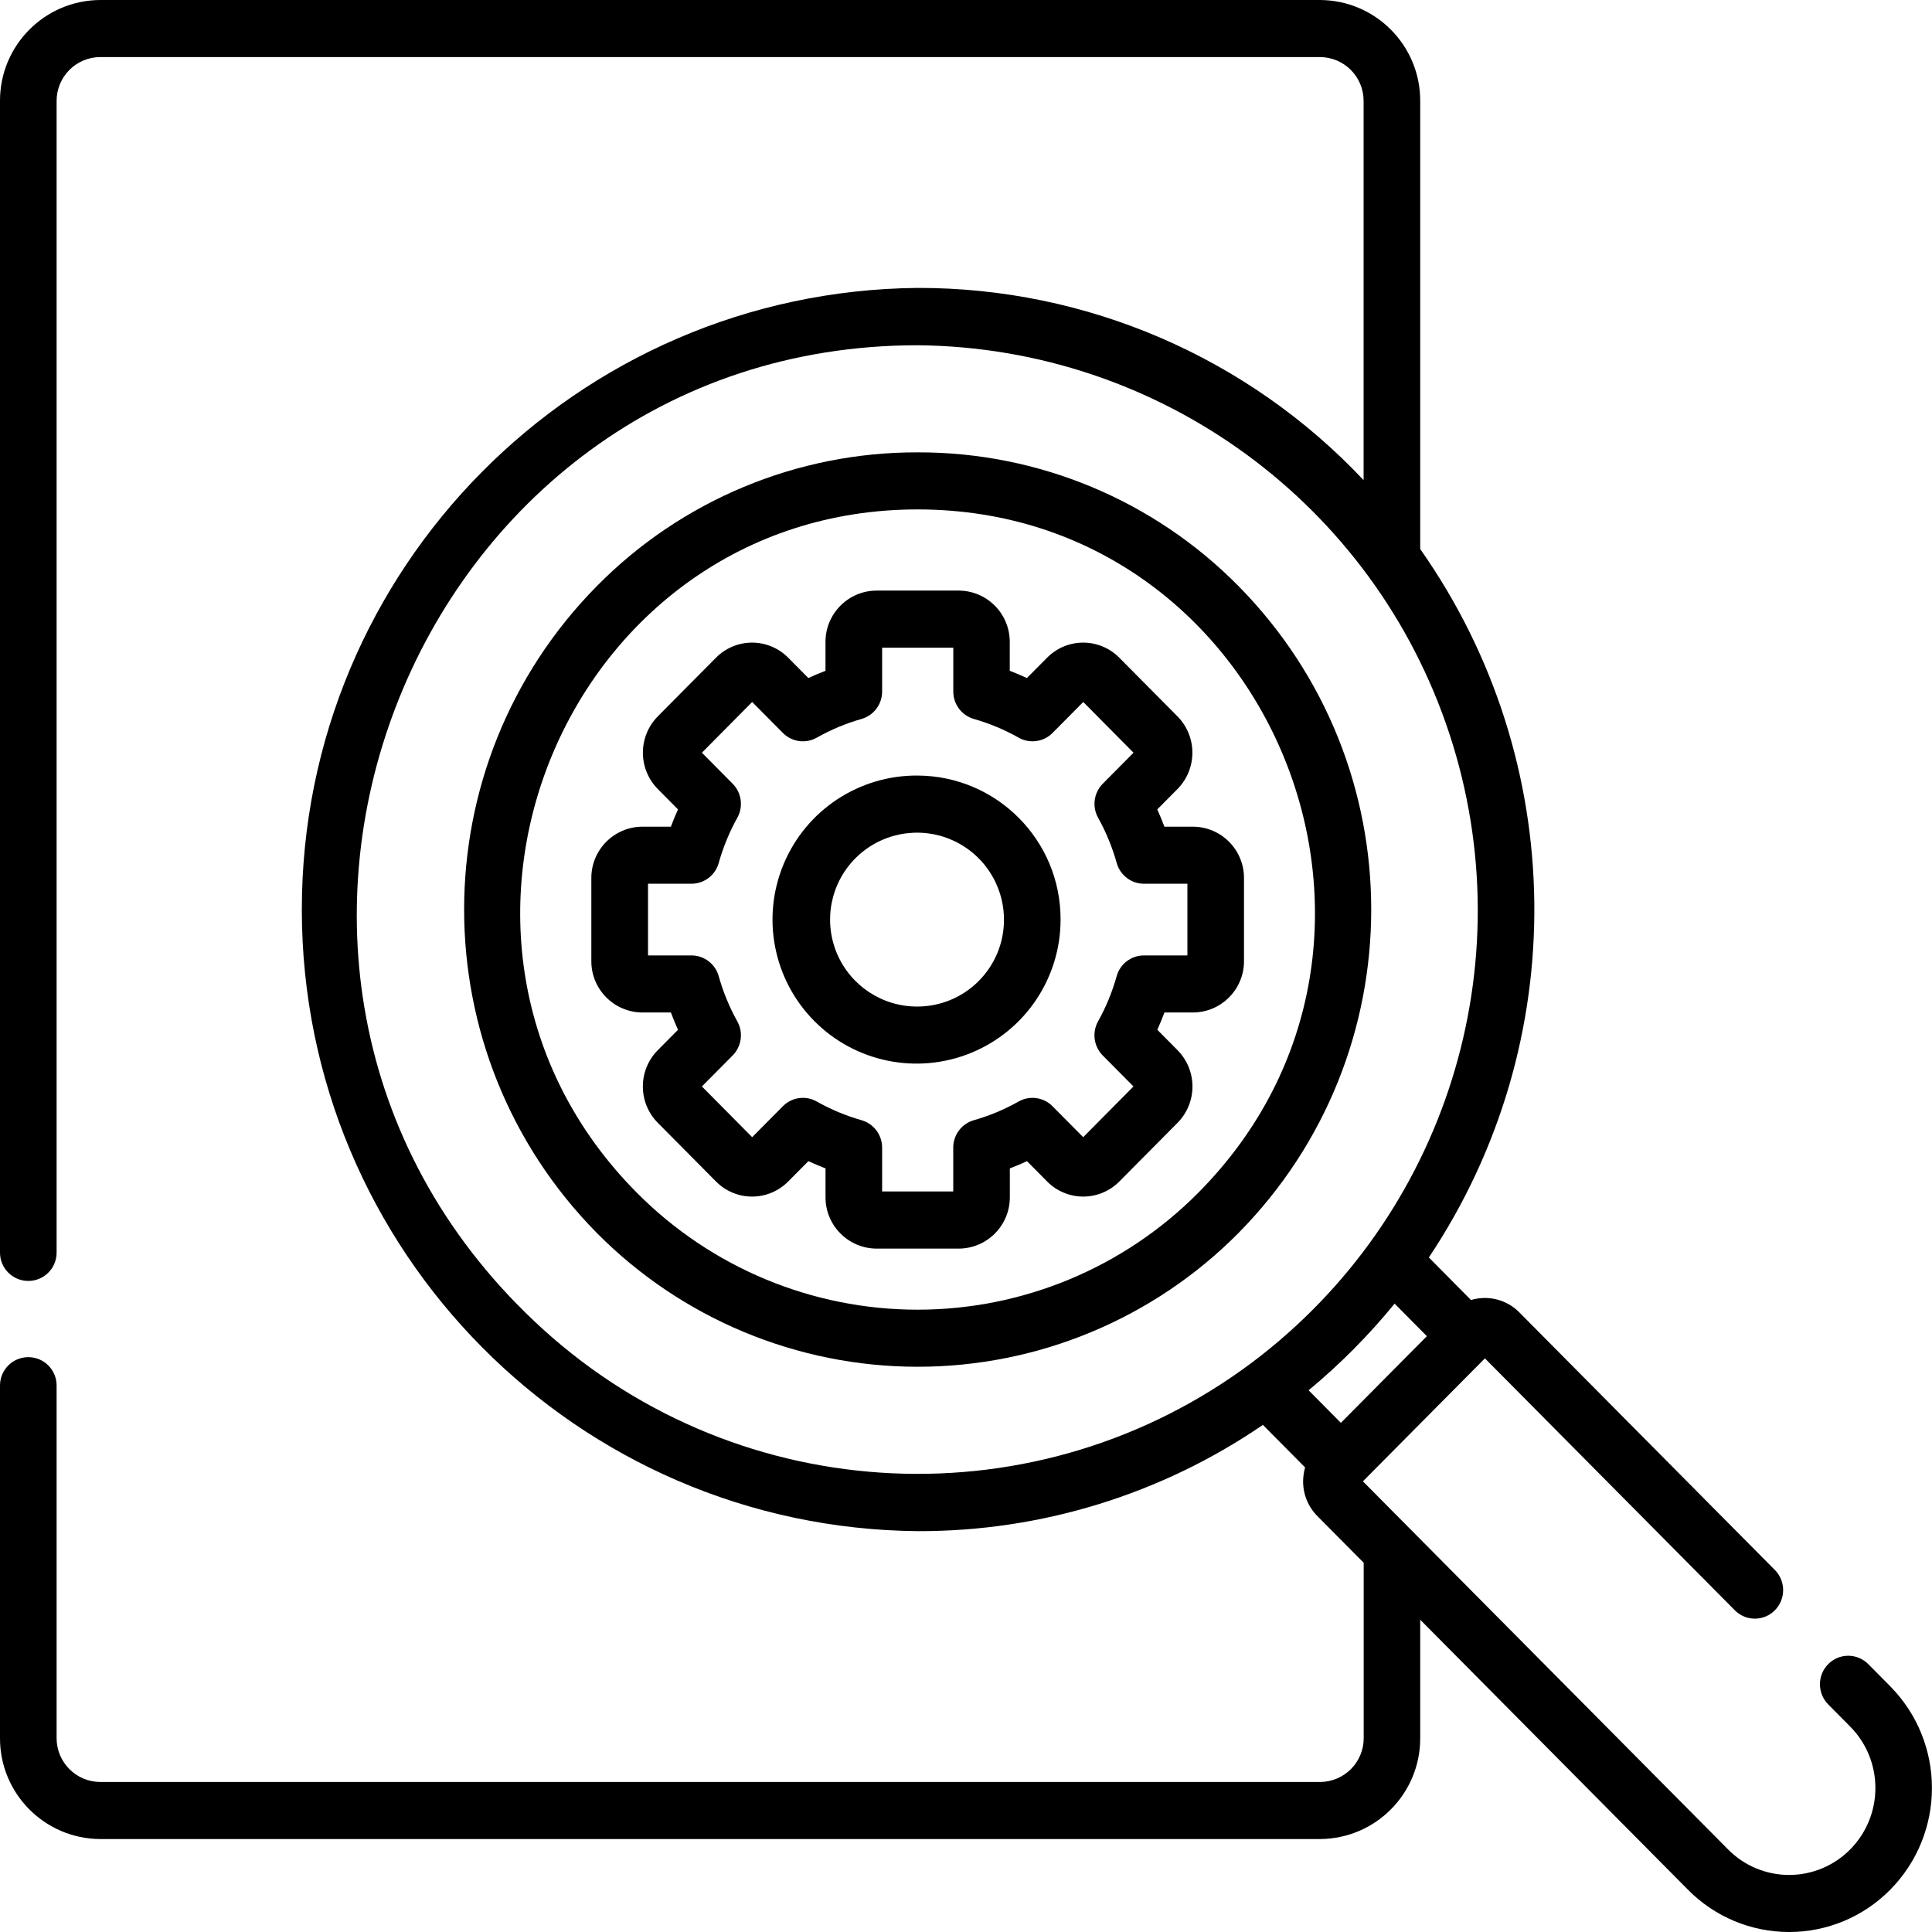
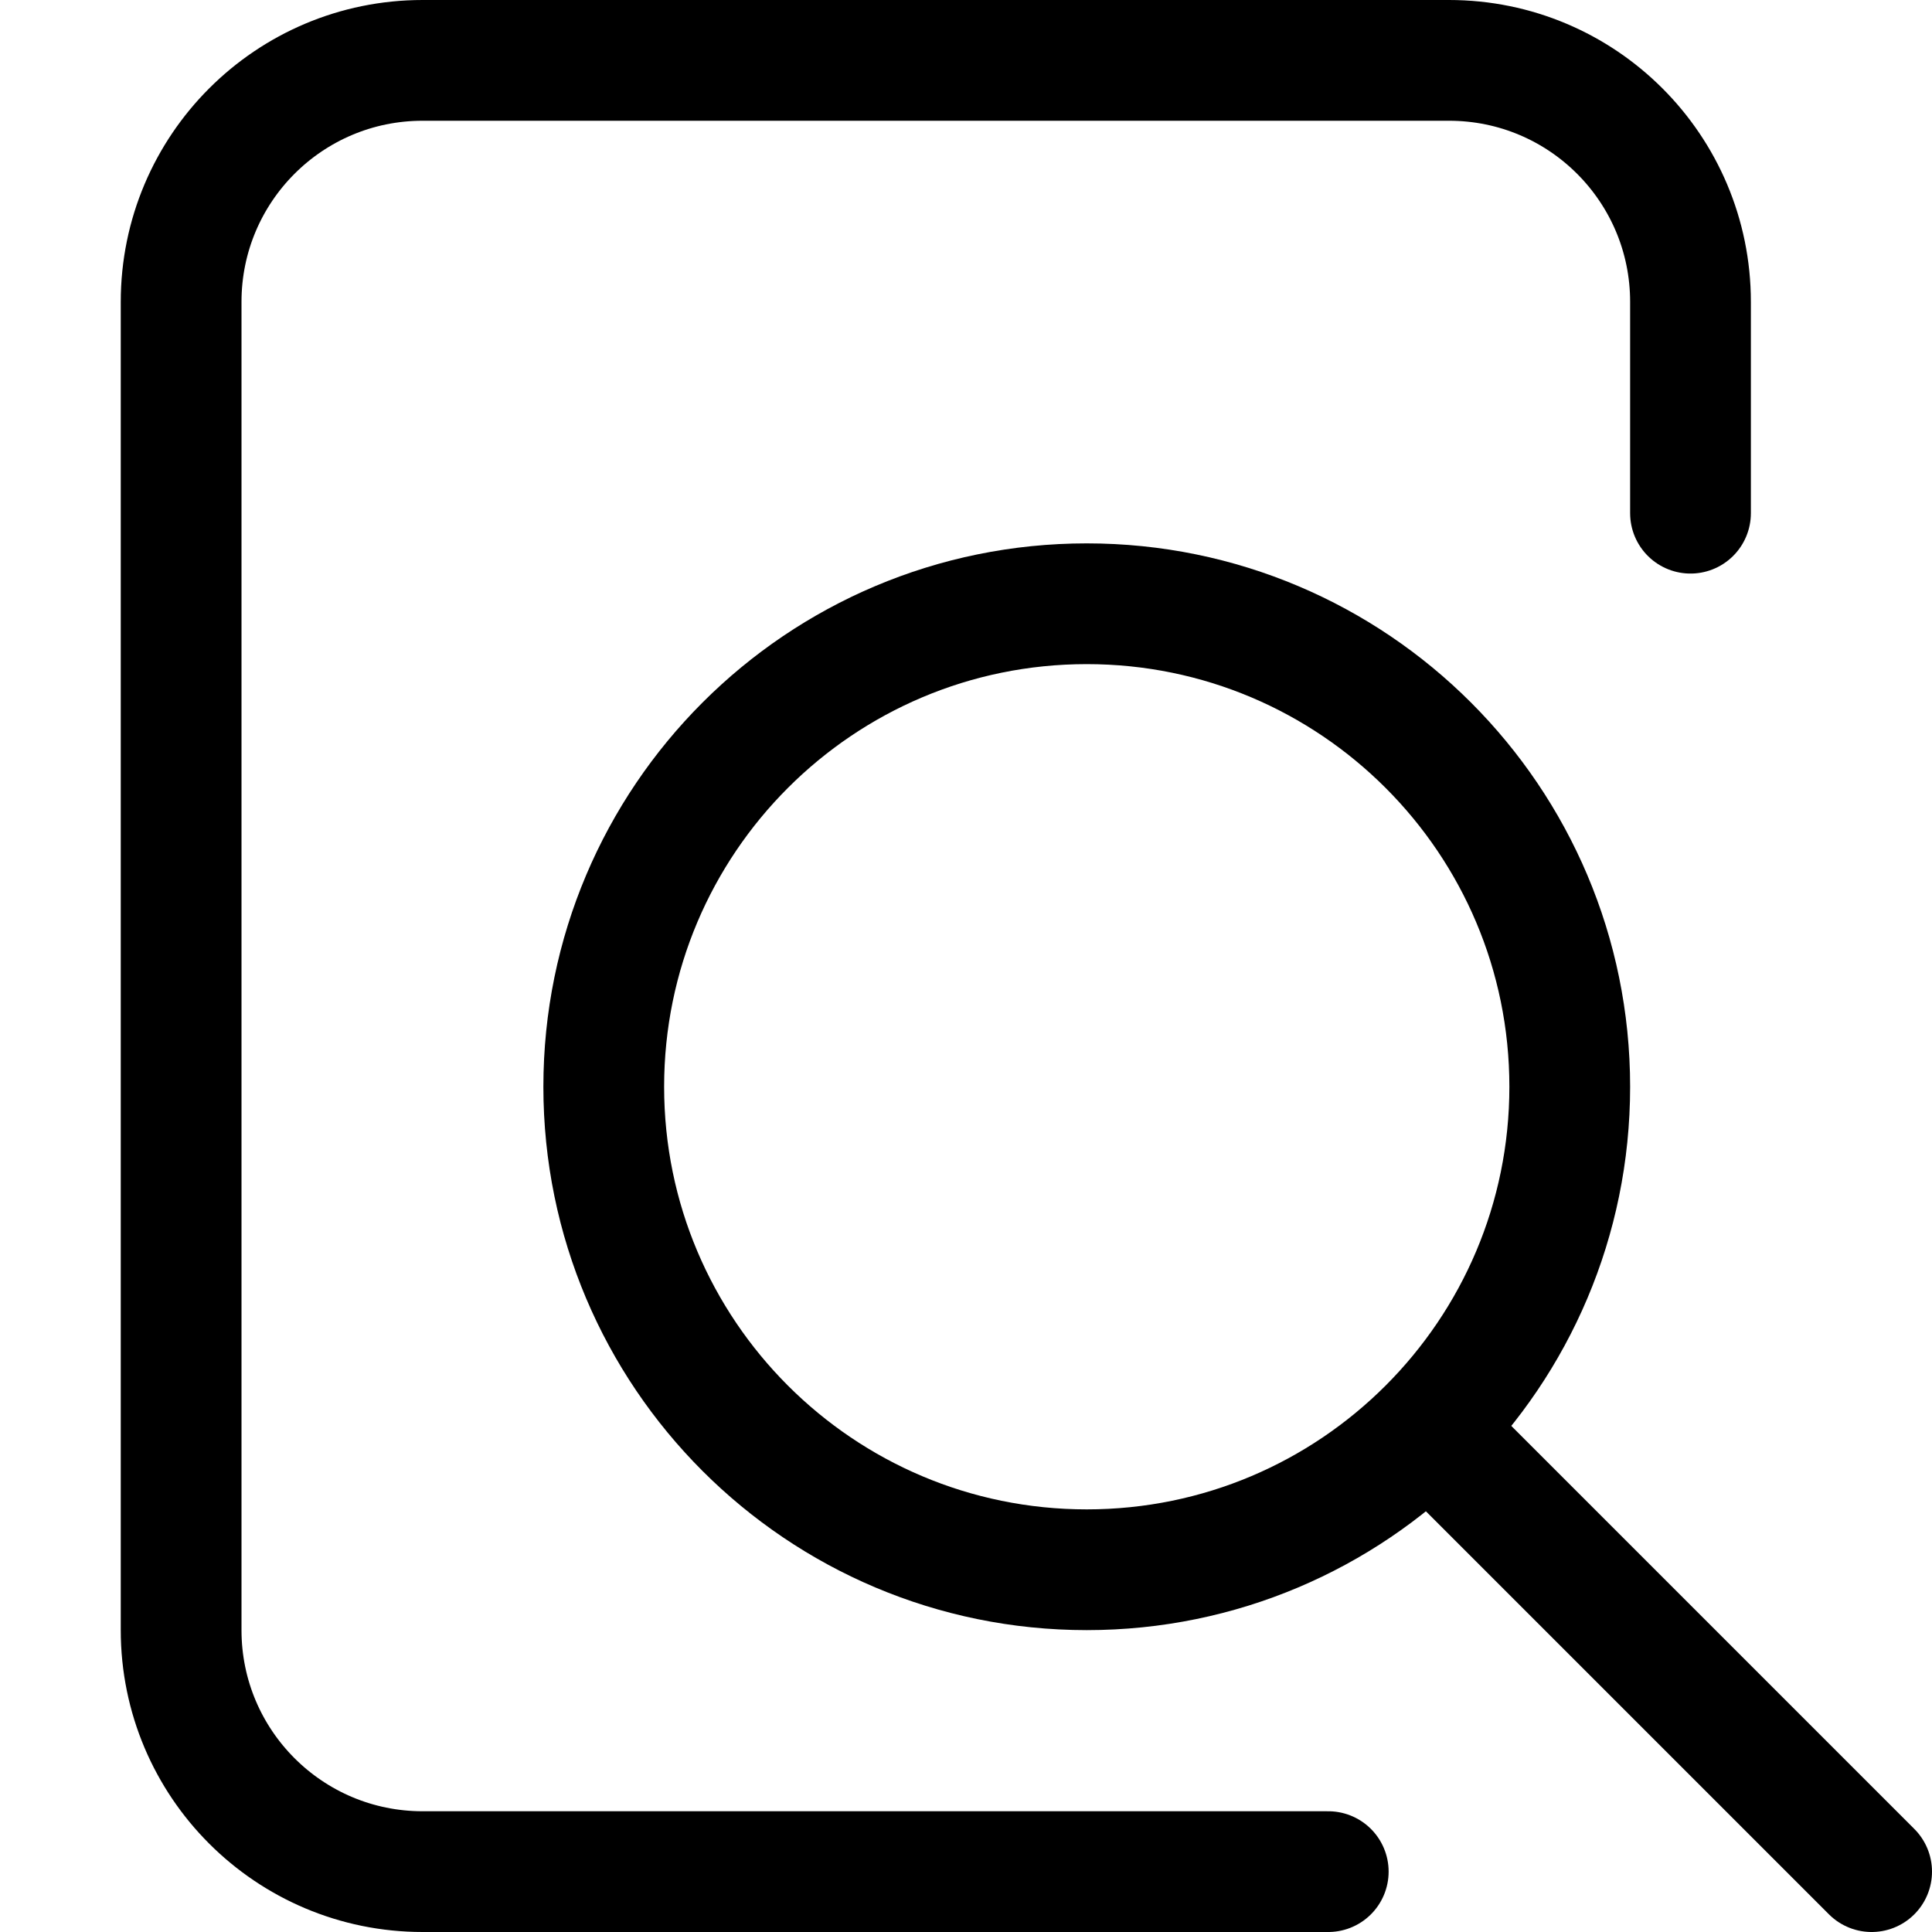
- <svg xmlns="http://www.w3.org/2000/svg" class="icon" width="14" height="14" viewBox="0 0 80 80">
-   <g id="discovery" transform="translate(0 -2.031)">
-     <path id="Path_344" data-name="Path 344" d="M141.775,120.961A18.587,18.587,0,0,0,128.49,126.5a19.068,19.068,0,0,0,0,26.784,18.7,18.7,0,0,0,26.572,0,19.068,19.068,0,0,0,0-26.784,18.587,18.587,0,0,0-13.286-5.539ZM153.4,151.614a16.372,16.372,0,0,1-23.257,0c-10.34-10.423-2.953-28.29,11.629-28.29S163.742,141.193,153.4,151.614Z" transform="translate(-103.777 -100.199)" />
-     <path id="Path_345" data-name="Path 345" d="M78.267,71.852l-.907-.914a1.165,1.165,0,0,0-1.657,0,1.188,1.188,0,0,0,0,1.67l.907.914a3.621,3.621,0,0,1,0,5.092,3.552,3.552,0,0,1-5.052,0L56.435,63.37l5.052-5.092L71.836,68.71a1.165,1.165,0,0,0,1.657,0,1.188,1.188,0,0,0,0-1.67L62.911,56.373a2,2,0,0,0-2-.511L59.166,54.1a25.94,25.94,0,0,0-.358-29.334V6.213a4.17,4.17,0,0,0-4.149-4.182H4.149A4.17,4.17,0,0,0,0,6.213V53.9a1.172,1.172,0,1,0,2.344,0V6.213a1.814,1.814,0,0,1,1.8-1.819H54.659a1.814,1.814,0,0,1,1.805,1.819v15.7A25.291,25.291,0,0,0,38,13.953h0a25.741,25.741,0,0,0,.025,51.48,25.182,25.182,0,0,0,14.269-4.4l1.747,1.761a2.192,2.192,0,0,0-.082.578h0a2.026,2.026,0,0,0,.59,1.436l1.919,1.934V74a1.814,1.814,0,0,1-1.8,1.819H4.149A1.814,1.814,0,0,1,2.344,74v-14.6a1.172,1.172,0,1,0-2.344,0V74a4.17,4.17,0,0,0,4.149,4.182H54.659A4.17,4.17,0,0,0,58.808,74V69.1L69.9,80.285a5.882,5.882,0,0,0,8.366,0,6,6,0,0,0,0-8.433ZM59.084,57.359l-3.561,3.589L54.187,59.6a26.115,26.115,0,0,0,3.561-3.588ZM51.86,58.437A23.091,23.091,0,0,1,22.5,57.087c-15.88-14.41-5.59-40.76,15.5-40.76A23.409,23.409,0,0,1,51.86,58.437Z" transform="translate(0 0)" />
-     <path id="Path_346" data-name="Path 346" d="M211.239,205.927a5.964,5.964,0,1,0,5.917,5.964A5.947,5.947,0,0,0,211.239,205.927Zm0,9.565a3.6,3.6,0,1,1,3.573-3.6A3.591,3.591,0,0,1,211.239,215.492Z" transform="translate(-173.24 -171.782)" />
-     <path id="Path_347" data-name="Path 347" d="M180.441,167.09q-.135-.363-.295-.715l.836-.843a2.143,2.143,0,0,0,0-3.011l-2.41-2.429a2.1,2.1,0,0,0-2.987,0l-.837.843q-.35-.161-.71-.3v-1.192a2.123,2.123,0,0,0-2.112-2.129H168.52a2.123,2.123,0,0,0-2.112,2.129v1.192q-.36.136-.71.3l-.836-.843a2.1,2.1,0,0,0-2.987,0l-2.41,2.429a2.143,2.143,0,0,0,0,3.011l.836.843q-.16.352-.295.715h-1.182a2.123,2.123,0,0,0-2.112,2.129v3.436a2.123,2.123,0,0,0,2.112,2.129h1.182q.135.363.295.716l-.836.843a2.139,2.139,0,0,0,0,3.011l2.41,2.429a2.1,2.1,0,0,0,2.987,0l.837-.843q.35.161.71.3v1.192a2.123,2.123,0,0,0,2.112,2.129h3.408a2.123,2.123,0,0,0,2.112-2.129v-1.192q.36-.136.71-.3l.836.843a2.1,2.1,0,0,0,2.987,0l2.41-2.429a2.14,2.14,0,0,0,0-3.011l-.836-.843q.16-.352.295-.716h1.182a2.123,2.123,0,0,0,2.112-2.129v-3.436a2.123,2.123,0,0,0-2.112-2.129Zm.951,5.331h-1.8a1.173,1.173,0,0,0-1.128.861,8.616,8.616,0,0,1-.769,1.869,1.188,1.188,0,0,0,.193,1.413l1.273,1.283-2.082,2.1-1.273-1.283a1.165,1.165,0,0,0-1.4-.195,8.468,8.468,0,0,1-1.854.775,1.18,1.18,0,0,0-.854,1.137v1.813h-2.945v-1.813a1.18,1.18,0,0,0-.854-1.137,8.468,8.468,0,0,1-1.854-.775,1.165,1.165,0,0,0-1.4.195l-1.273,1.283-2.082-2.1,1.273-1.283a1.188,1.188,0,0,0,.193-1.413,8.617,8.617,0,0,1-.769-1.869,1.173,1.173,0,0,0-1.128-.861h-1.8v-2.968h1.8a1.173,1.173,0,0,0,1.128-.861,8.617,8.617,0,0,1,.769-1.869,1.188,1.188,0,0,0-.193-1.413l-1.273-1.283,2.082-2.1,1.273,1.283a1.165,1.165,0,0,0,1.4.195,8.475,8.475,0,0,1,1.854-.775,1.18,1.18,0,0,0,.854-1.137v-1.814H171.7v1.814a1.18,1.18,0,0,0,.854,1.137,8.475,8.475,0,0,1,1.854.775,1.165,1.165,0,0,0,1.4-.195l1.273-1.283,2.082,2.1-1.273,1.283a1.188,1.188,0,0,0-.193,1.413,8.622,8.622,0,0,1,.769,1.869,1.173,1.173,0,0,0,1.128.861h1.8v2.968Z" transform="translate(-132.226 -130.828)" />
-   </g>
+ <svg xmlns="http://www.w3.org/2000/svg" class="icon" width="16" height="16" viewBox="0 0 16 16" fill="none">
+   <circle cx="9" cy="9" r="4" stroke="black" />
+   <path d="M15.5 15.5L12 12" stroke="black" stroke-linecap="round" />
+   <path d="M11 15.5H3.5C2.395 15.5 1.5 14.605 1.5 13.5V2.5C1.5 1.395 2.395 0.5 3.5 0.5H12C13.105 0.5 14 1.395 14 2.5V4.25" stroke="black" stroke-linecap="round" />
</svg>
